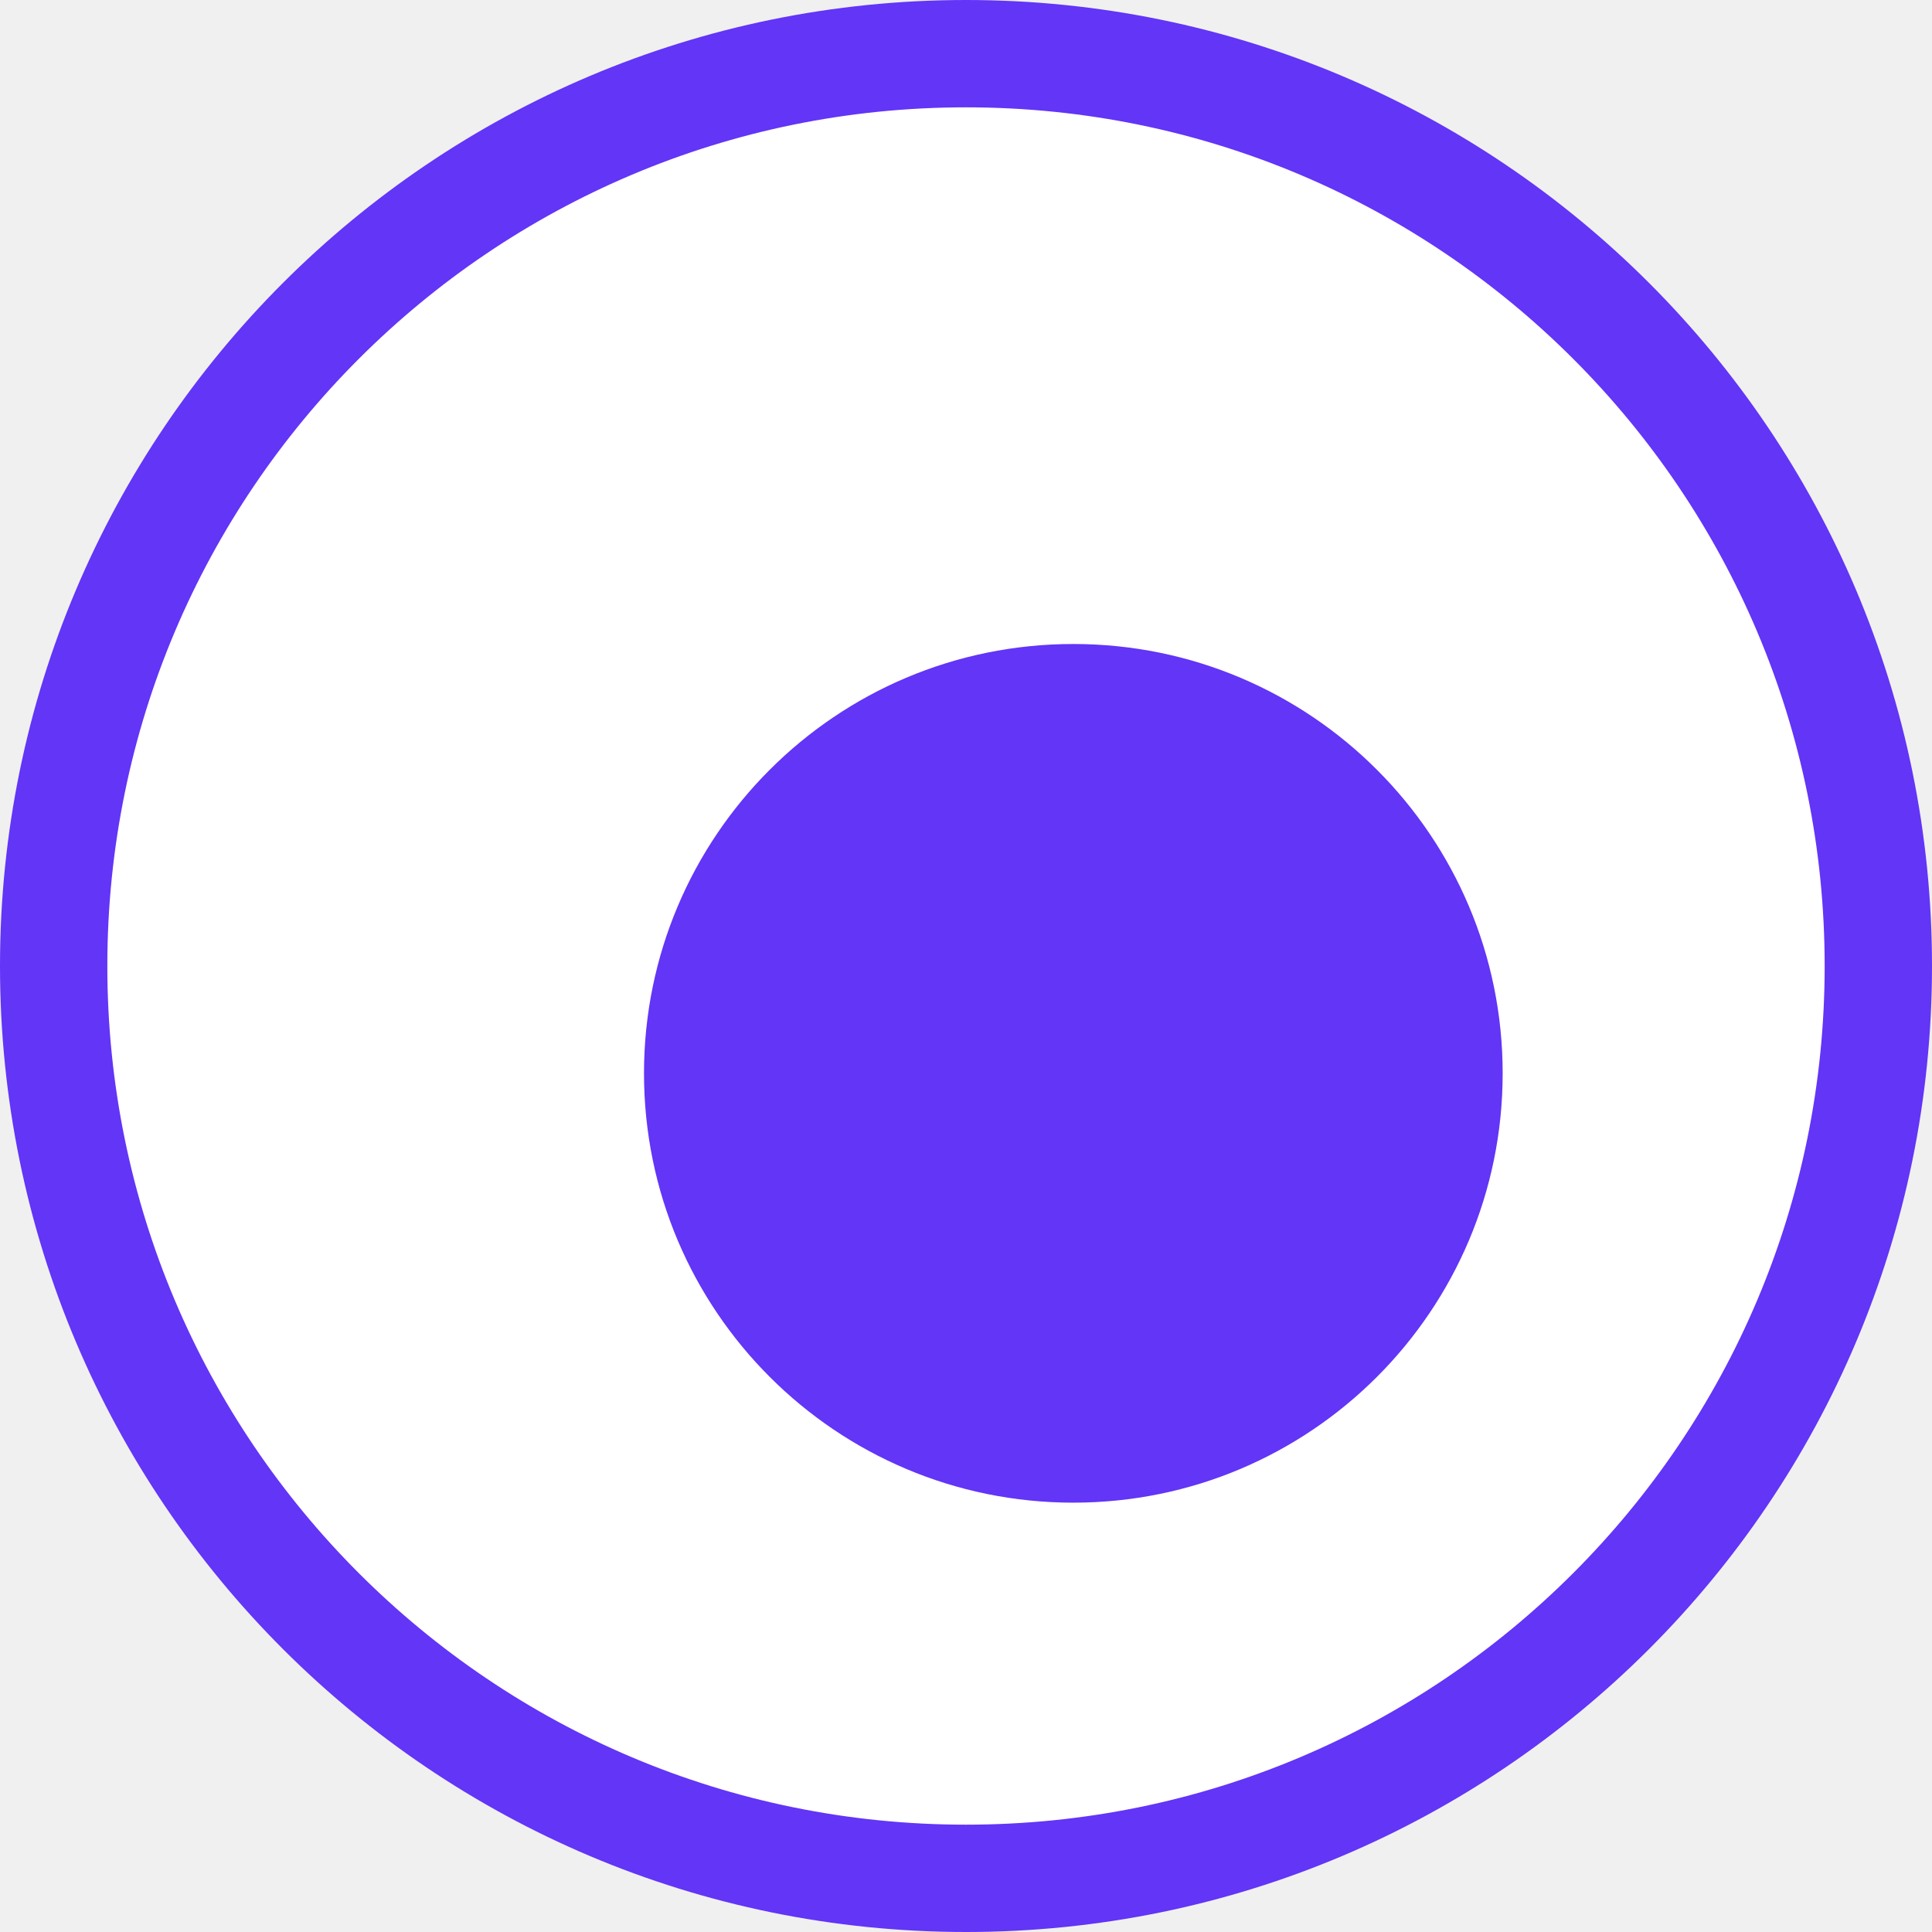
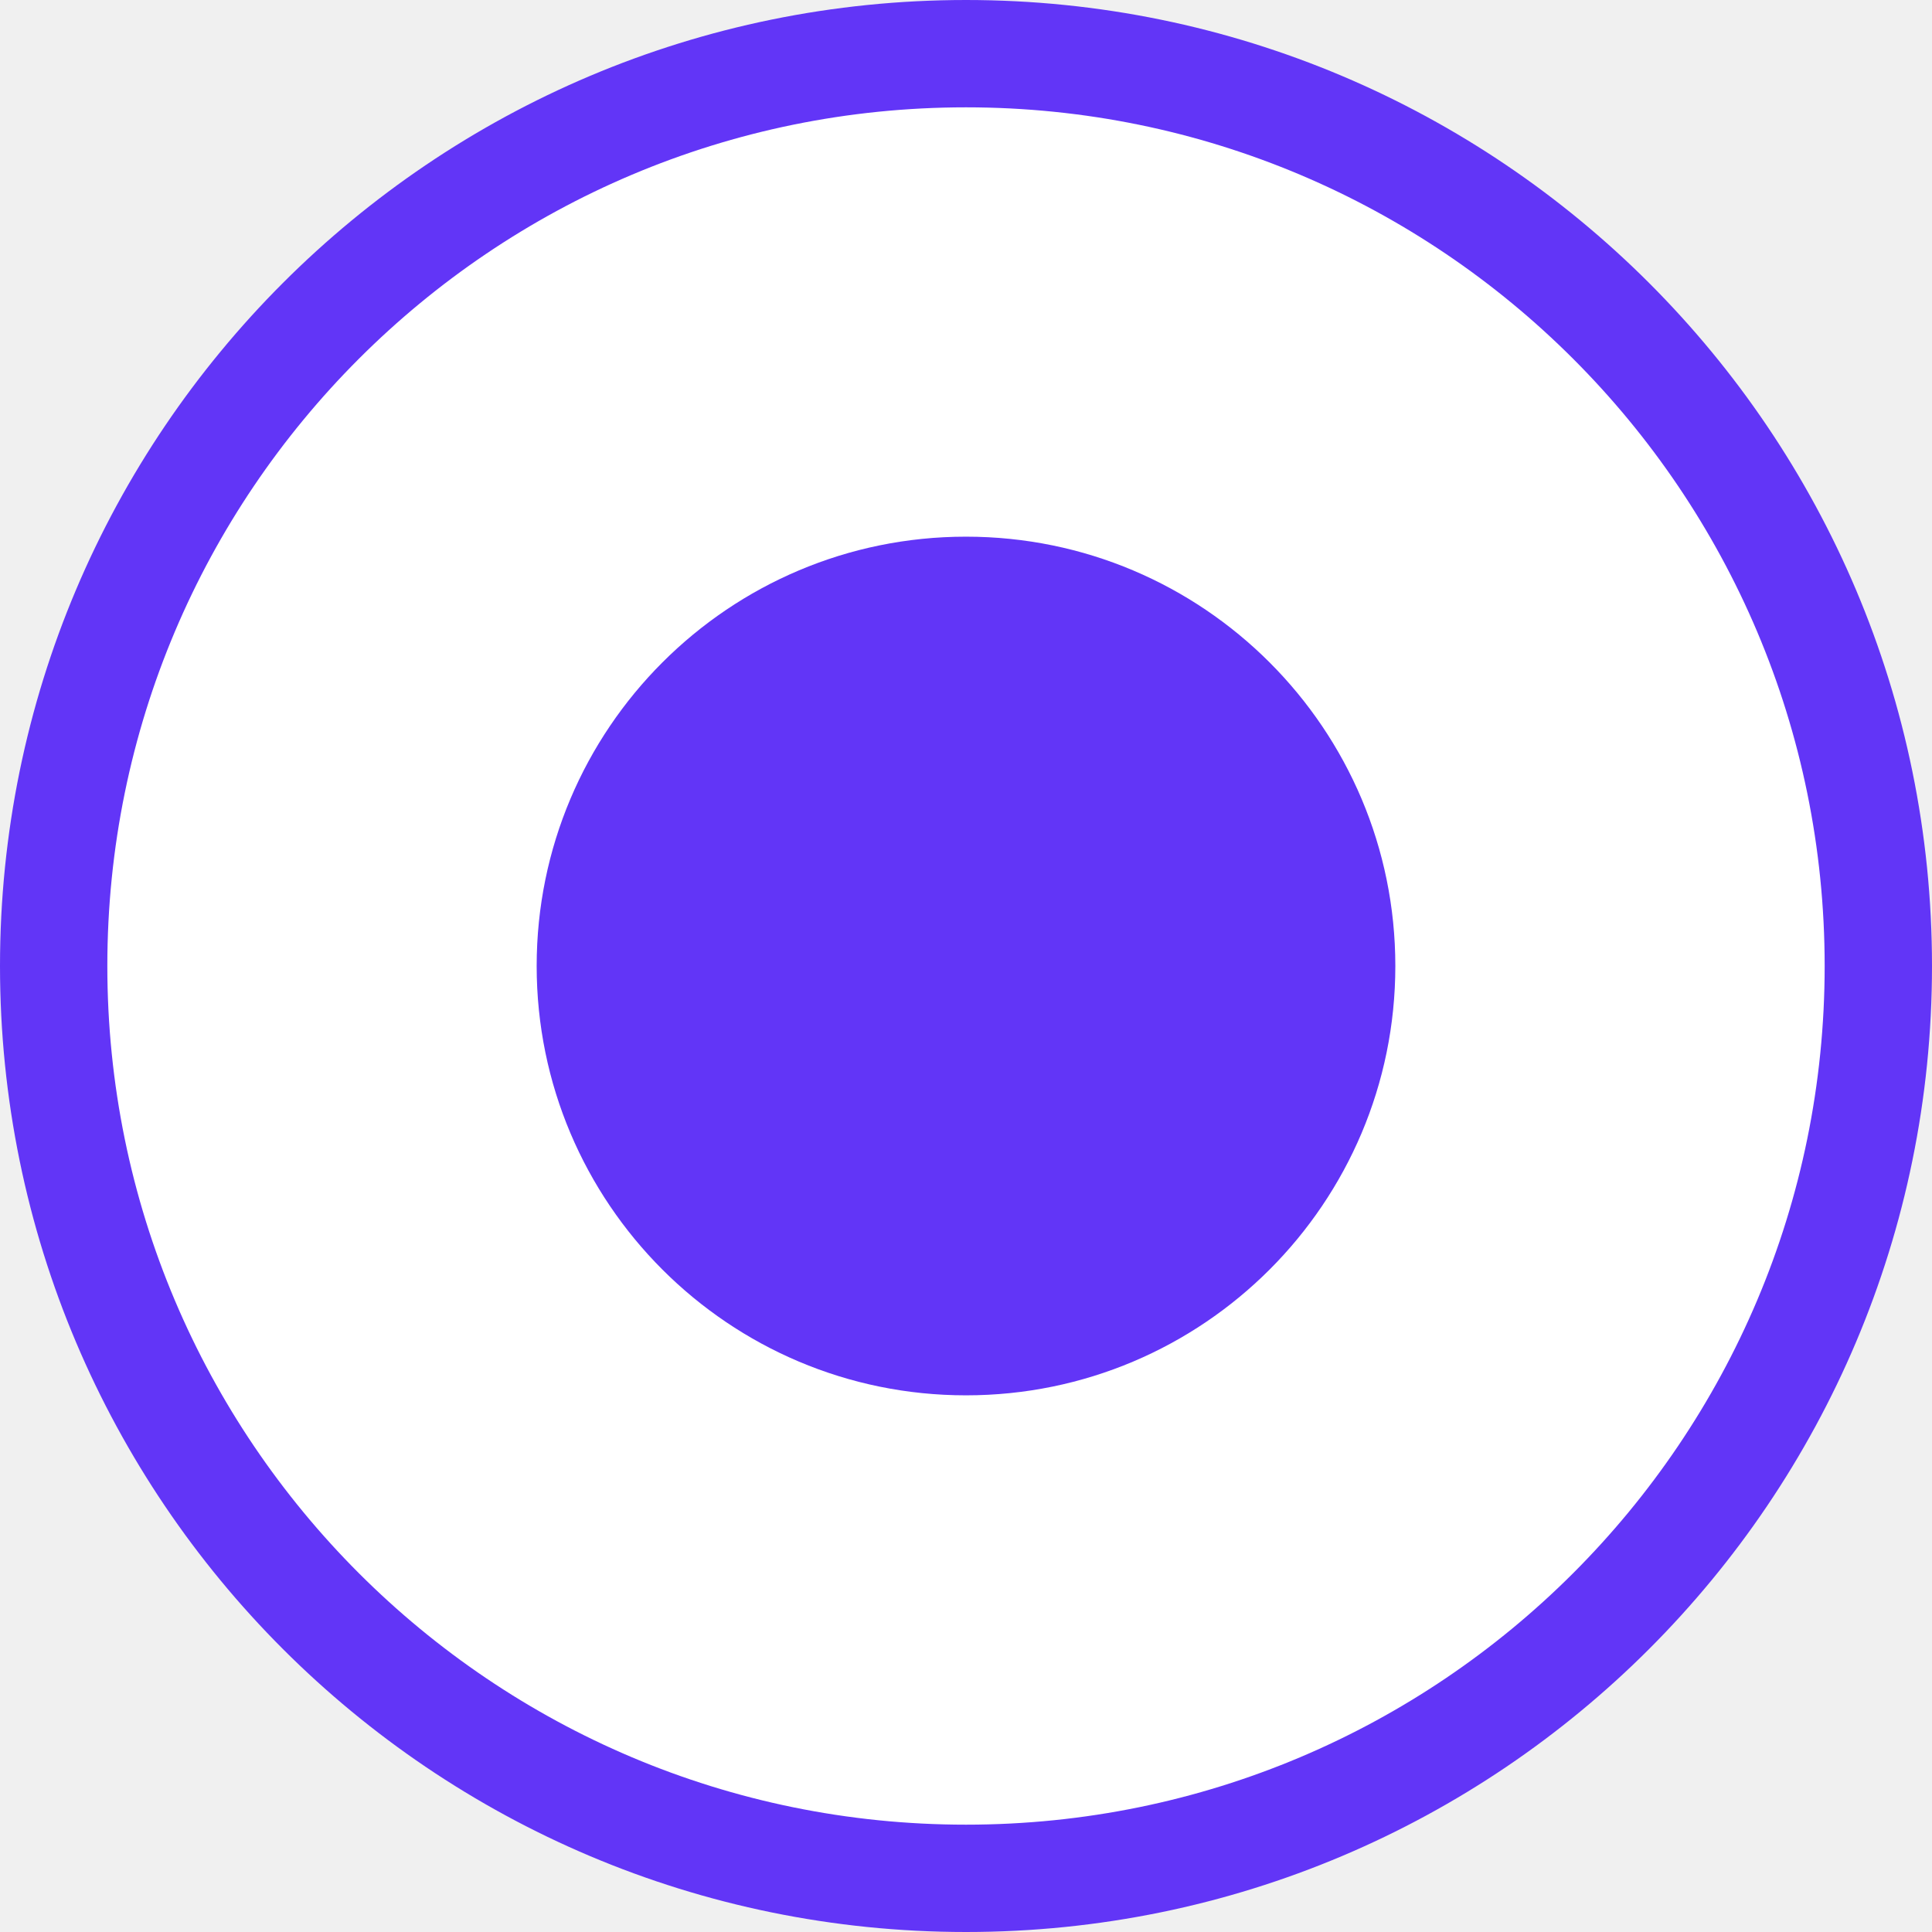
<svg xmlns="http://www.w3.org/2000/svg" preserveAspectRatio="none" overflow="visible" style="display: block;" width="18" height="18" viewBox="0 0 18 18" fill="none">
  <g id="Indicator">
    <g clip-path="url(#clip0_0_11)">
      <circle id="Ring" cx="9" cy="9" r="8.5" fill="white" stroke="#6235F7" />
-       <circle id="Dot" cx="10" cy="10" r="4" fill="#6235F7" />
+       <circle id="Dot" cx="9" cy="9" r="4" fill="#6235F7" />
    </g>
  </g>
  <defs>
    <clipPath id="clip0_0_11">
      <path d="M0 9C0 4.029 4.029 0 9 0V0C13.971 0 18 4.029 18 9V9C18 13.971 13.971 18 9 18V18C4.029 18 0 13.971 0 9V9Z" fill="white" />
    </clipPath>
  </defs>
</svg>
